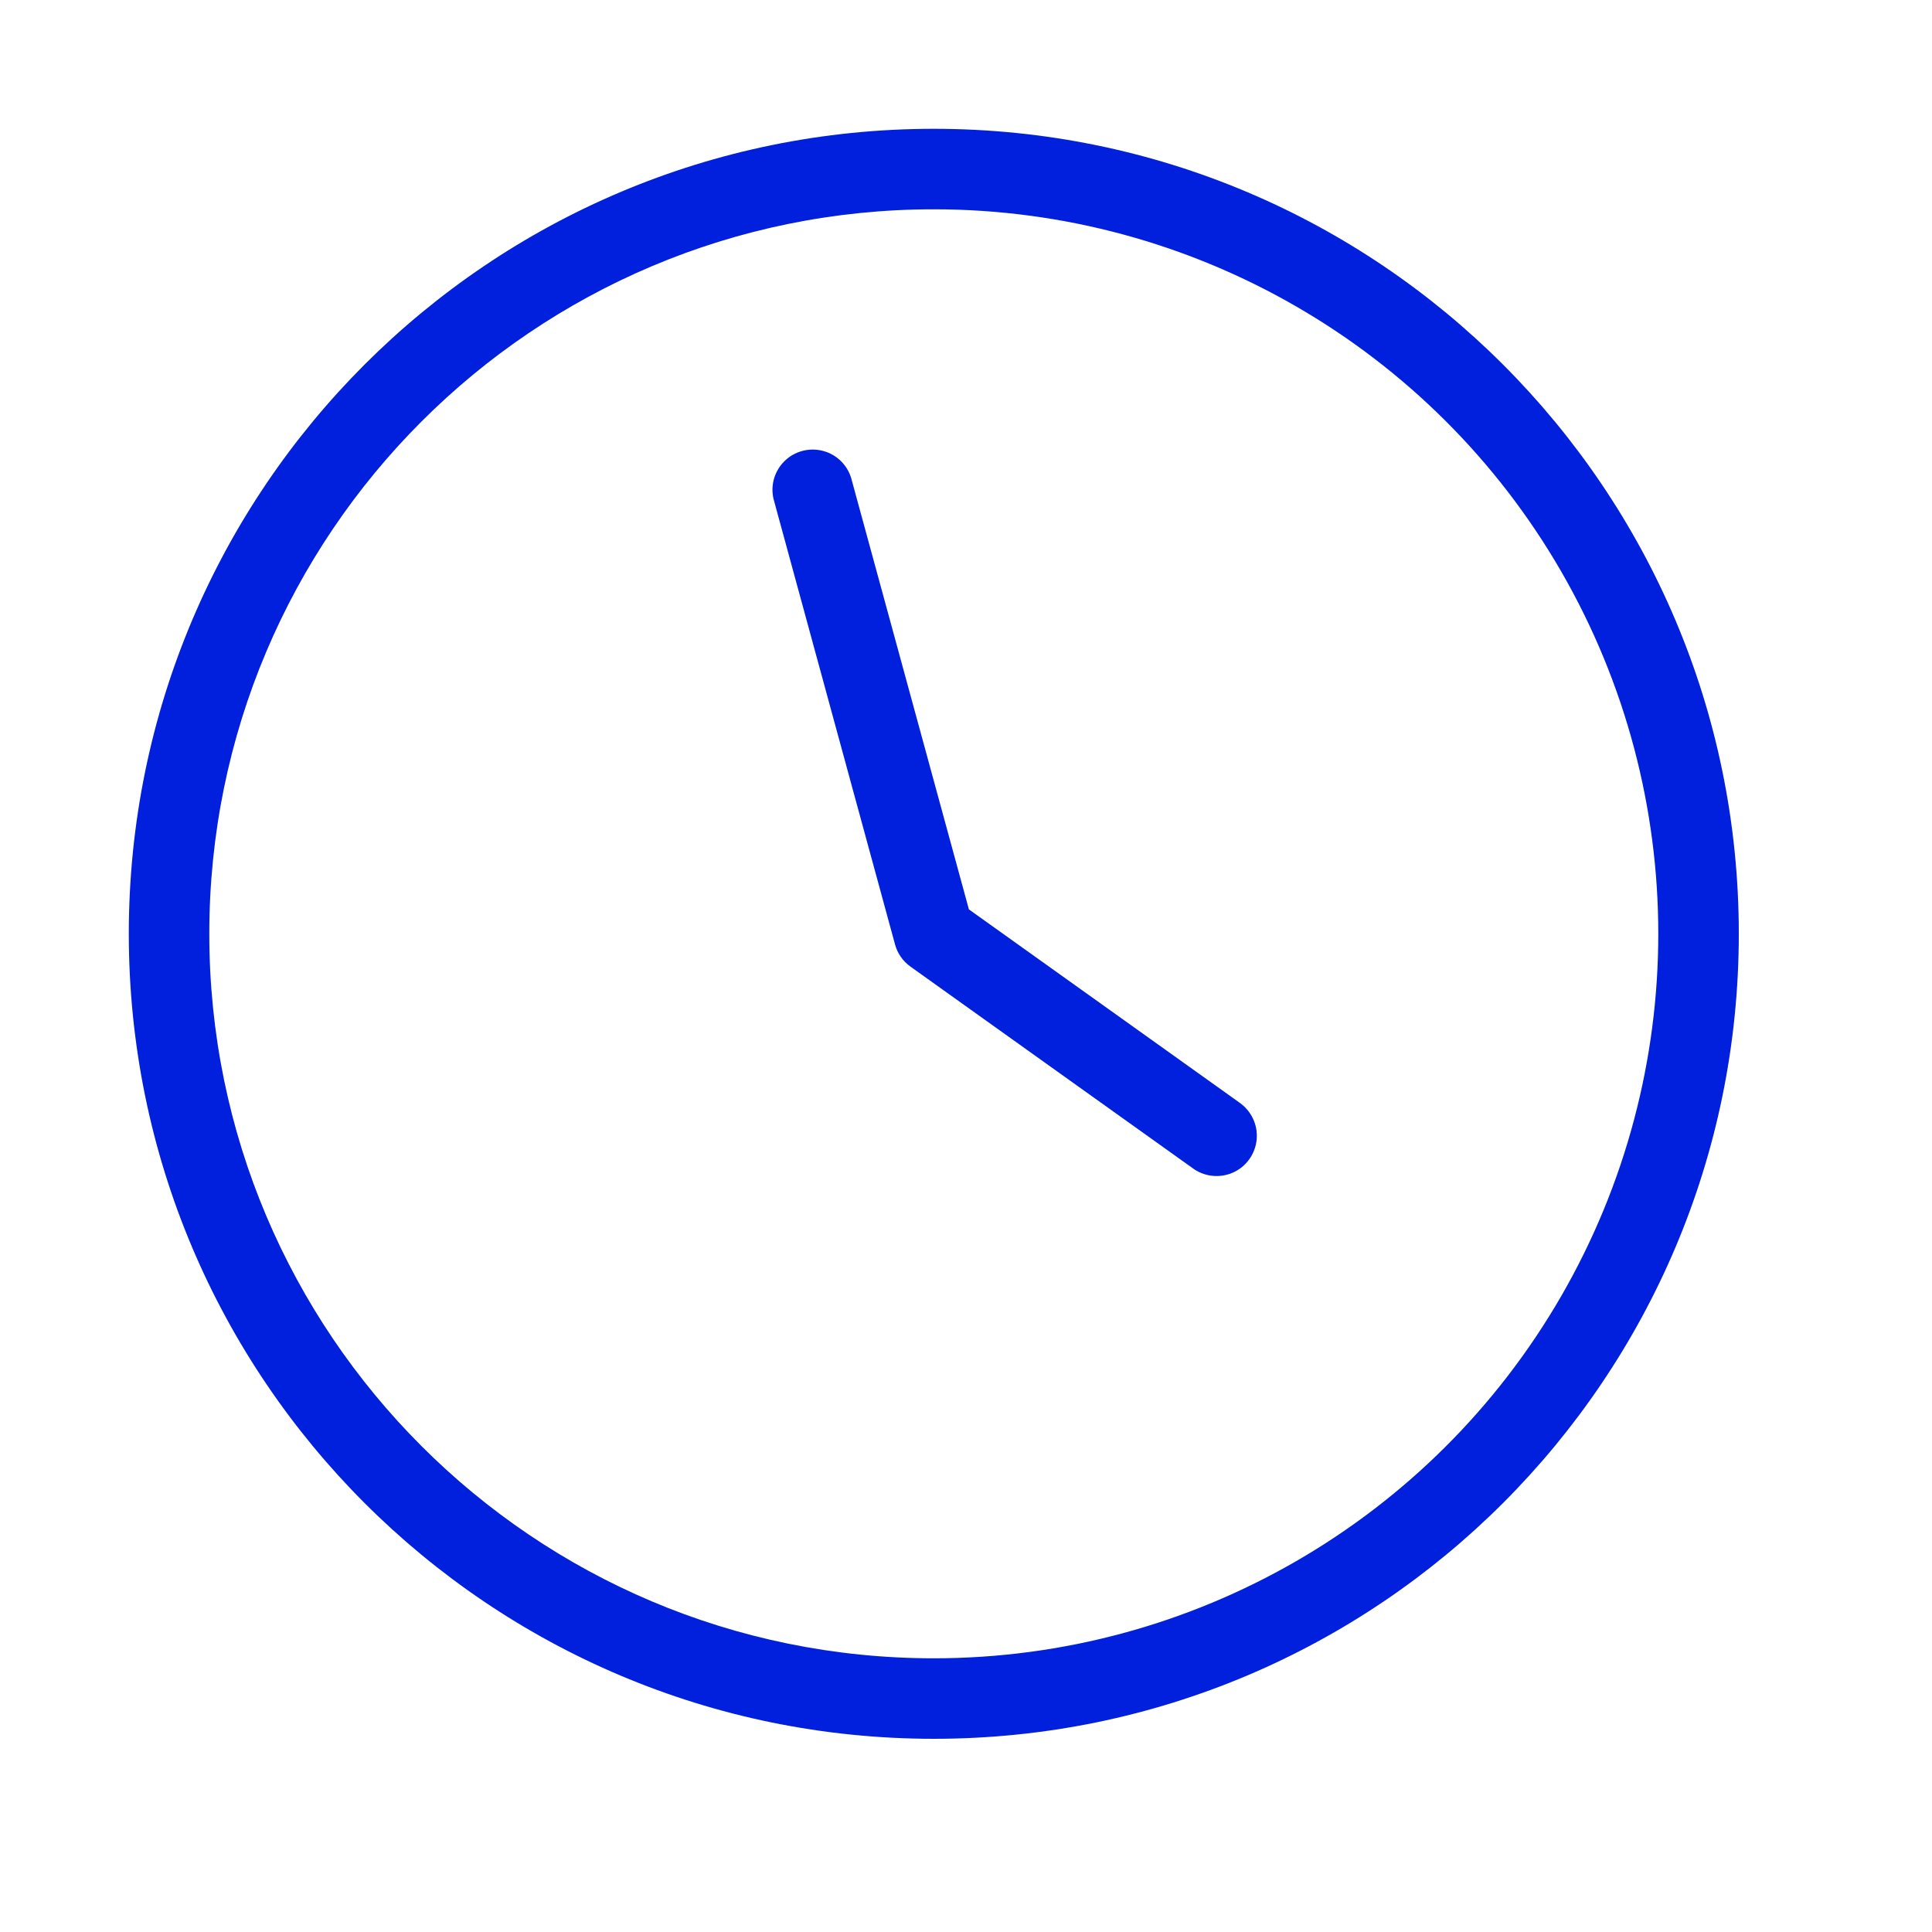
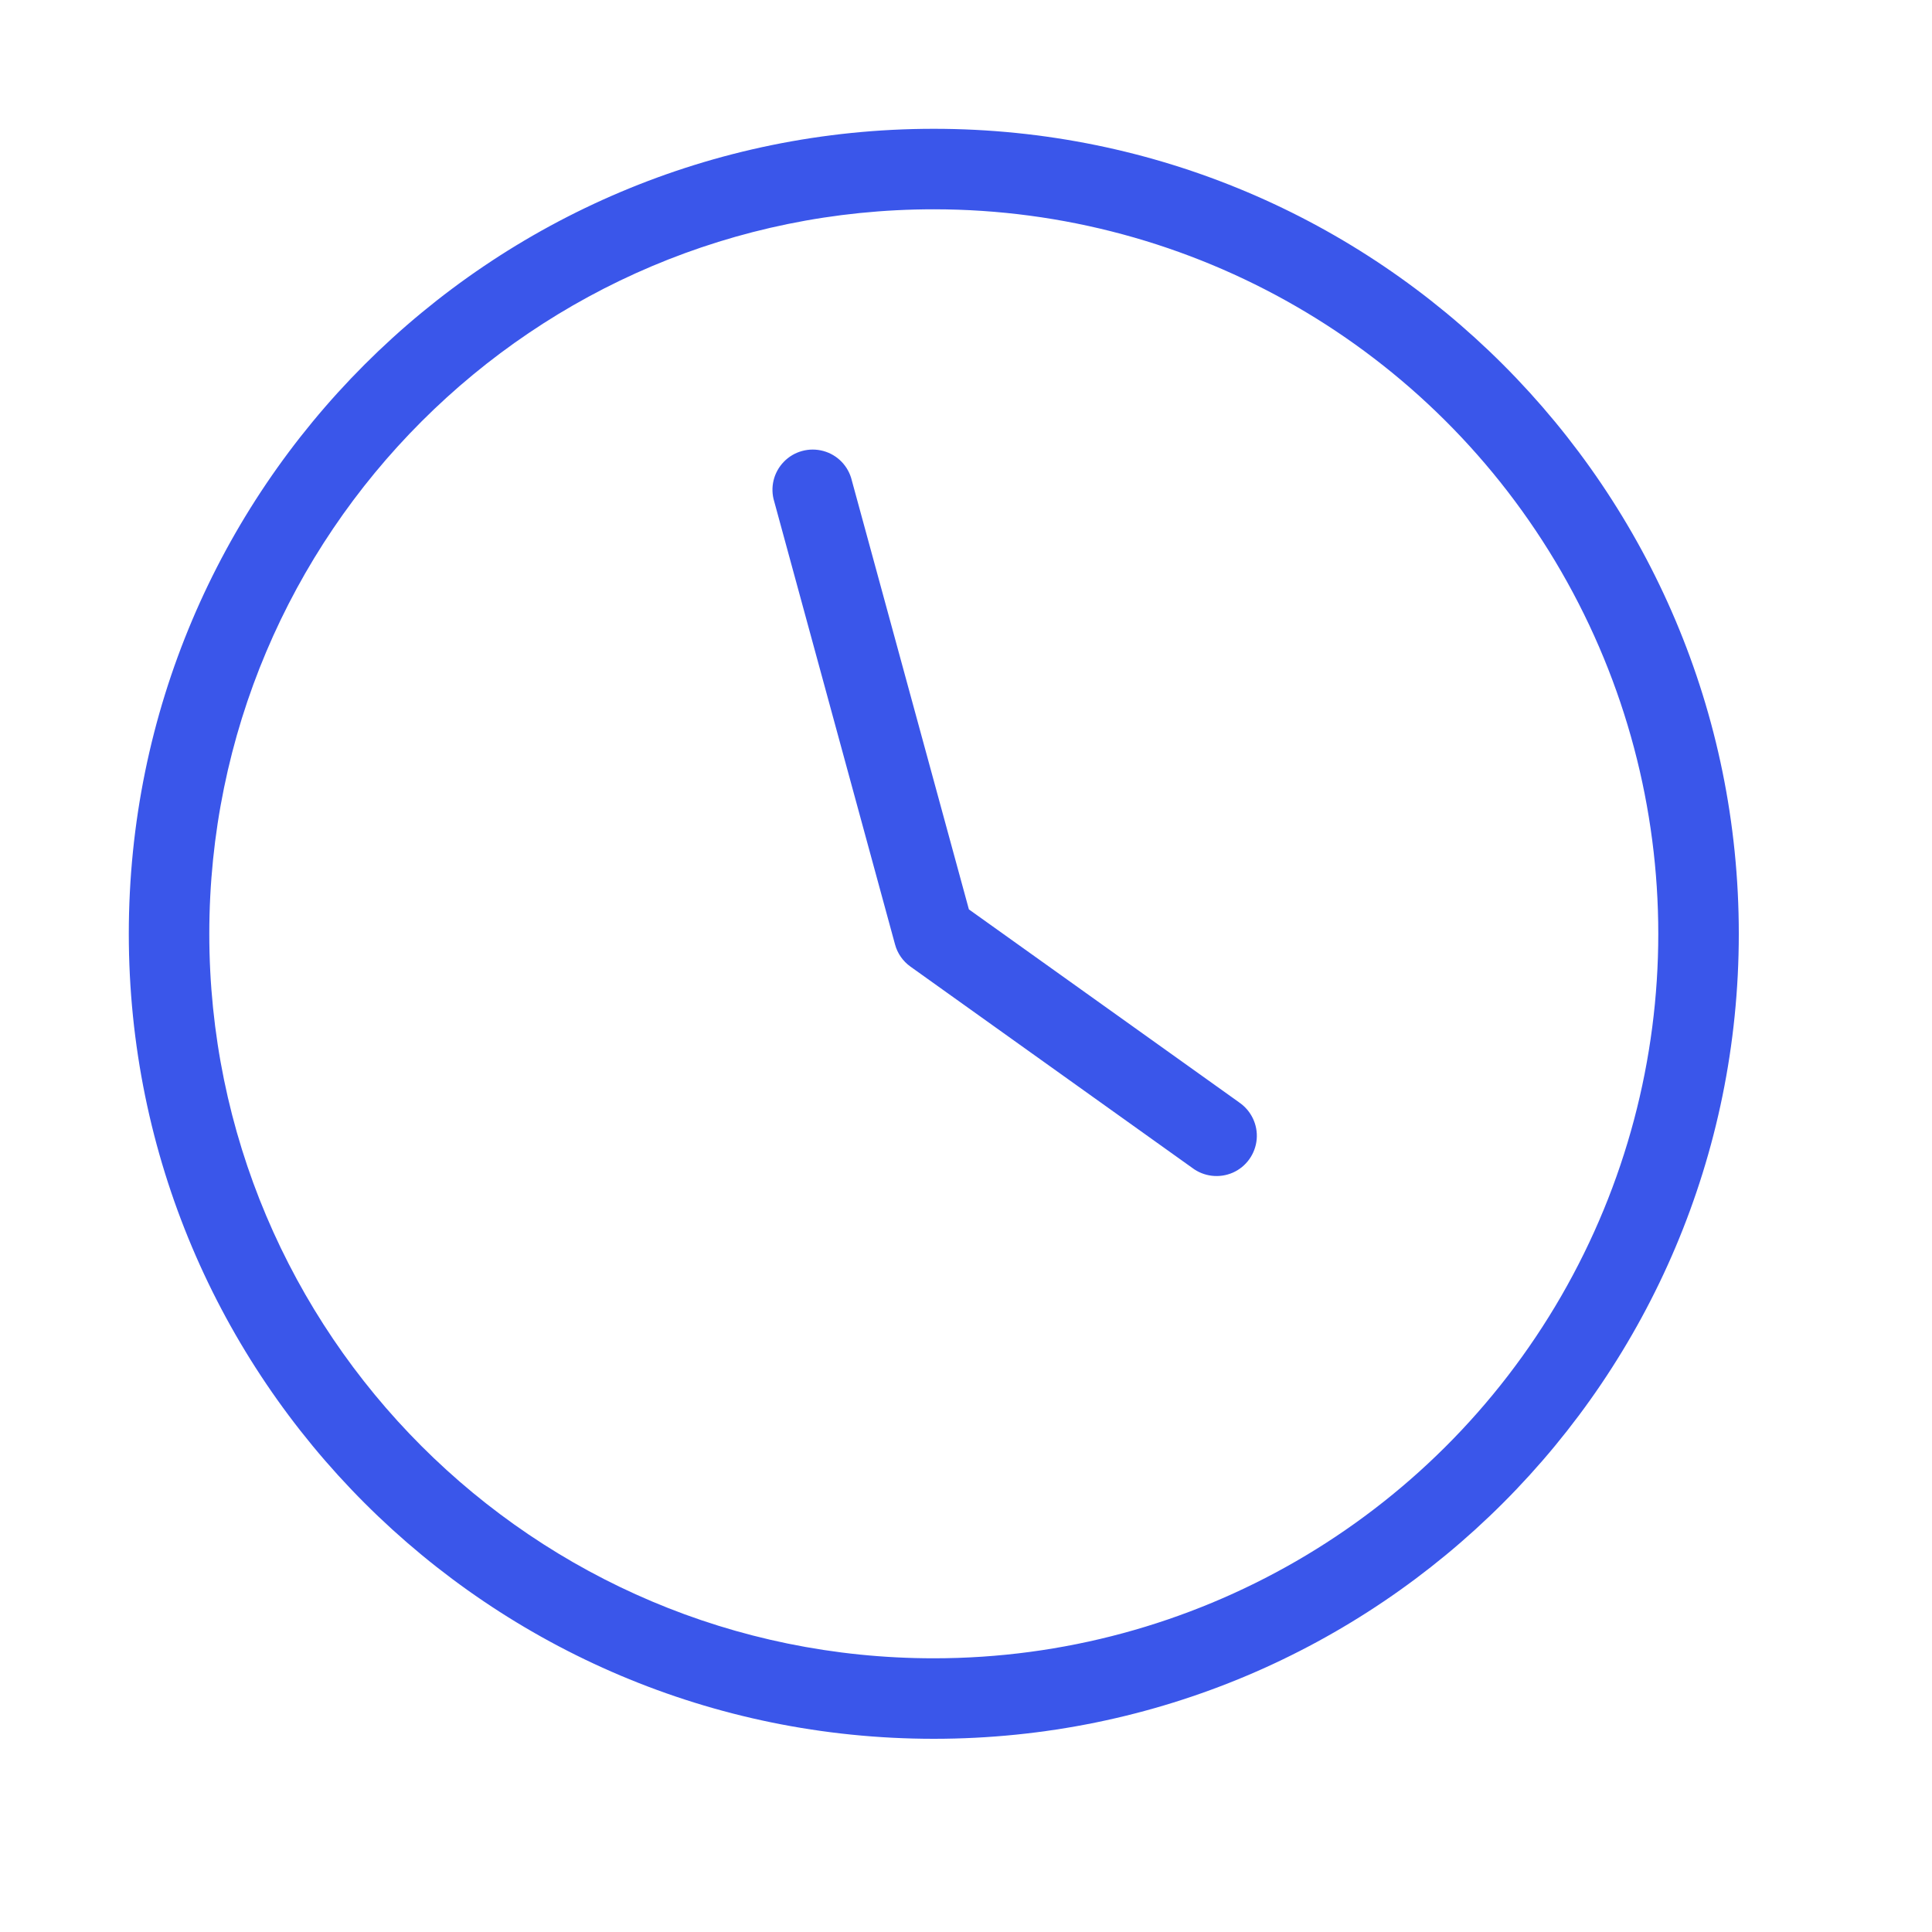
<svg xmlns="http://www.w3.org/2000/svg" width="30" height="30" viewBox="0 0 30 30" fill="none">
  <g id="01) Icons / Line /  clock">
-     <path id="clock" fill-rule="evenodd" clip-rule="evenodd" d="M14.5 27C7.596 27 2 21.404 2 14.5C2 7.596 7.596 2 14.5 2C21.404 2 27 7.596 27 14.5C27 21.404 21.404 27 14.5 27ZM14.5 25.75C18.519 25.75 22.233 23.606 24.243 20.125C26.252 16.644 26.252 12.356 24.243 8.875C22.233 5.394 18.519 3.25 14.5 3.25C8.287 3.25 3.25 8.287 3.25 14.5C3.25 20.713 8.287 25.75 14.5 25.75ZM19.238 17.116C19.427 17.243 19.533 17.462 19.514 17.689C19.494 17.917 19.353 18.115 19.145 18.208C18.936 18.3 18.694 18.272 18.512 18.134L14.137 15.009C14.02 14.925 13.935 14.804 13.898 14.665L12.023 7.79C11.955 7.572 12.012 7.335 12.171 7.171C12.329 7.007 12.565 6.943 12.785 7.003C13.005 7.063 13.174 7.238 13.227 7.46L15.045 14.121L19.239 17.116H19.238Z" fill="#0020DD" />
+     <path id="clock" fill-rule="evenodd" clip-rule="evenodd" d="M14.5 27C7.596 27 2 21.404 2 14.5C2 7.596 7.596 2 14.5 2C21.404 2 27 7.596 27 14.5C27 21.404 21.404 27 14.5 27ZM14.5 25.75C18.519 25.75 22.233 23.606 24.243 20.125C26.252 16.644 26.252 12.356 24.243 8.875C22.233 5.394 18.519 3.25 14.5 3.25C8.287 3.25 3.25 8.287 3.25 14.5C3.25 20.713 8.287 25.75 14.5 25.75ZM19.238 17.116C19.427 17.243 19.533 17.462 19.514 17.689C19.494 17.917 19.353 18.115 19.145 18.208C18.936 18.3 18.694 18.272 18.512 18.134L14.137 15.009C14.02 14.925 13.935 14.804 13.898 14.665L12.023 7.79C11.955 7.572 12.012 7.335 12.171 7.171C12.329 7.007 12.565 6.943 12.785 7.003C13.005 7.063 13.174 7.238 13.227 7.46L15.045 14.121L19.239 17.116H19.238Z" fill="#3A56EA" />
  </g>
</svg>
